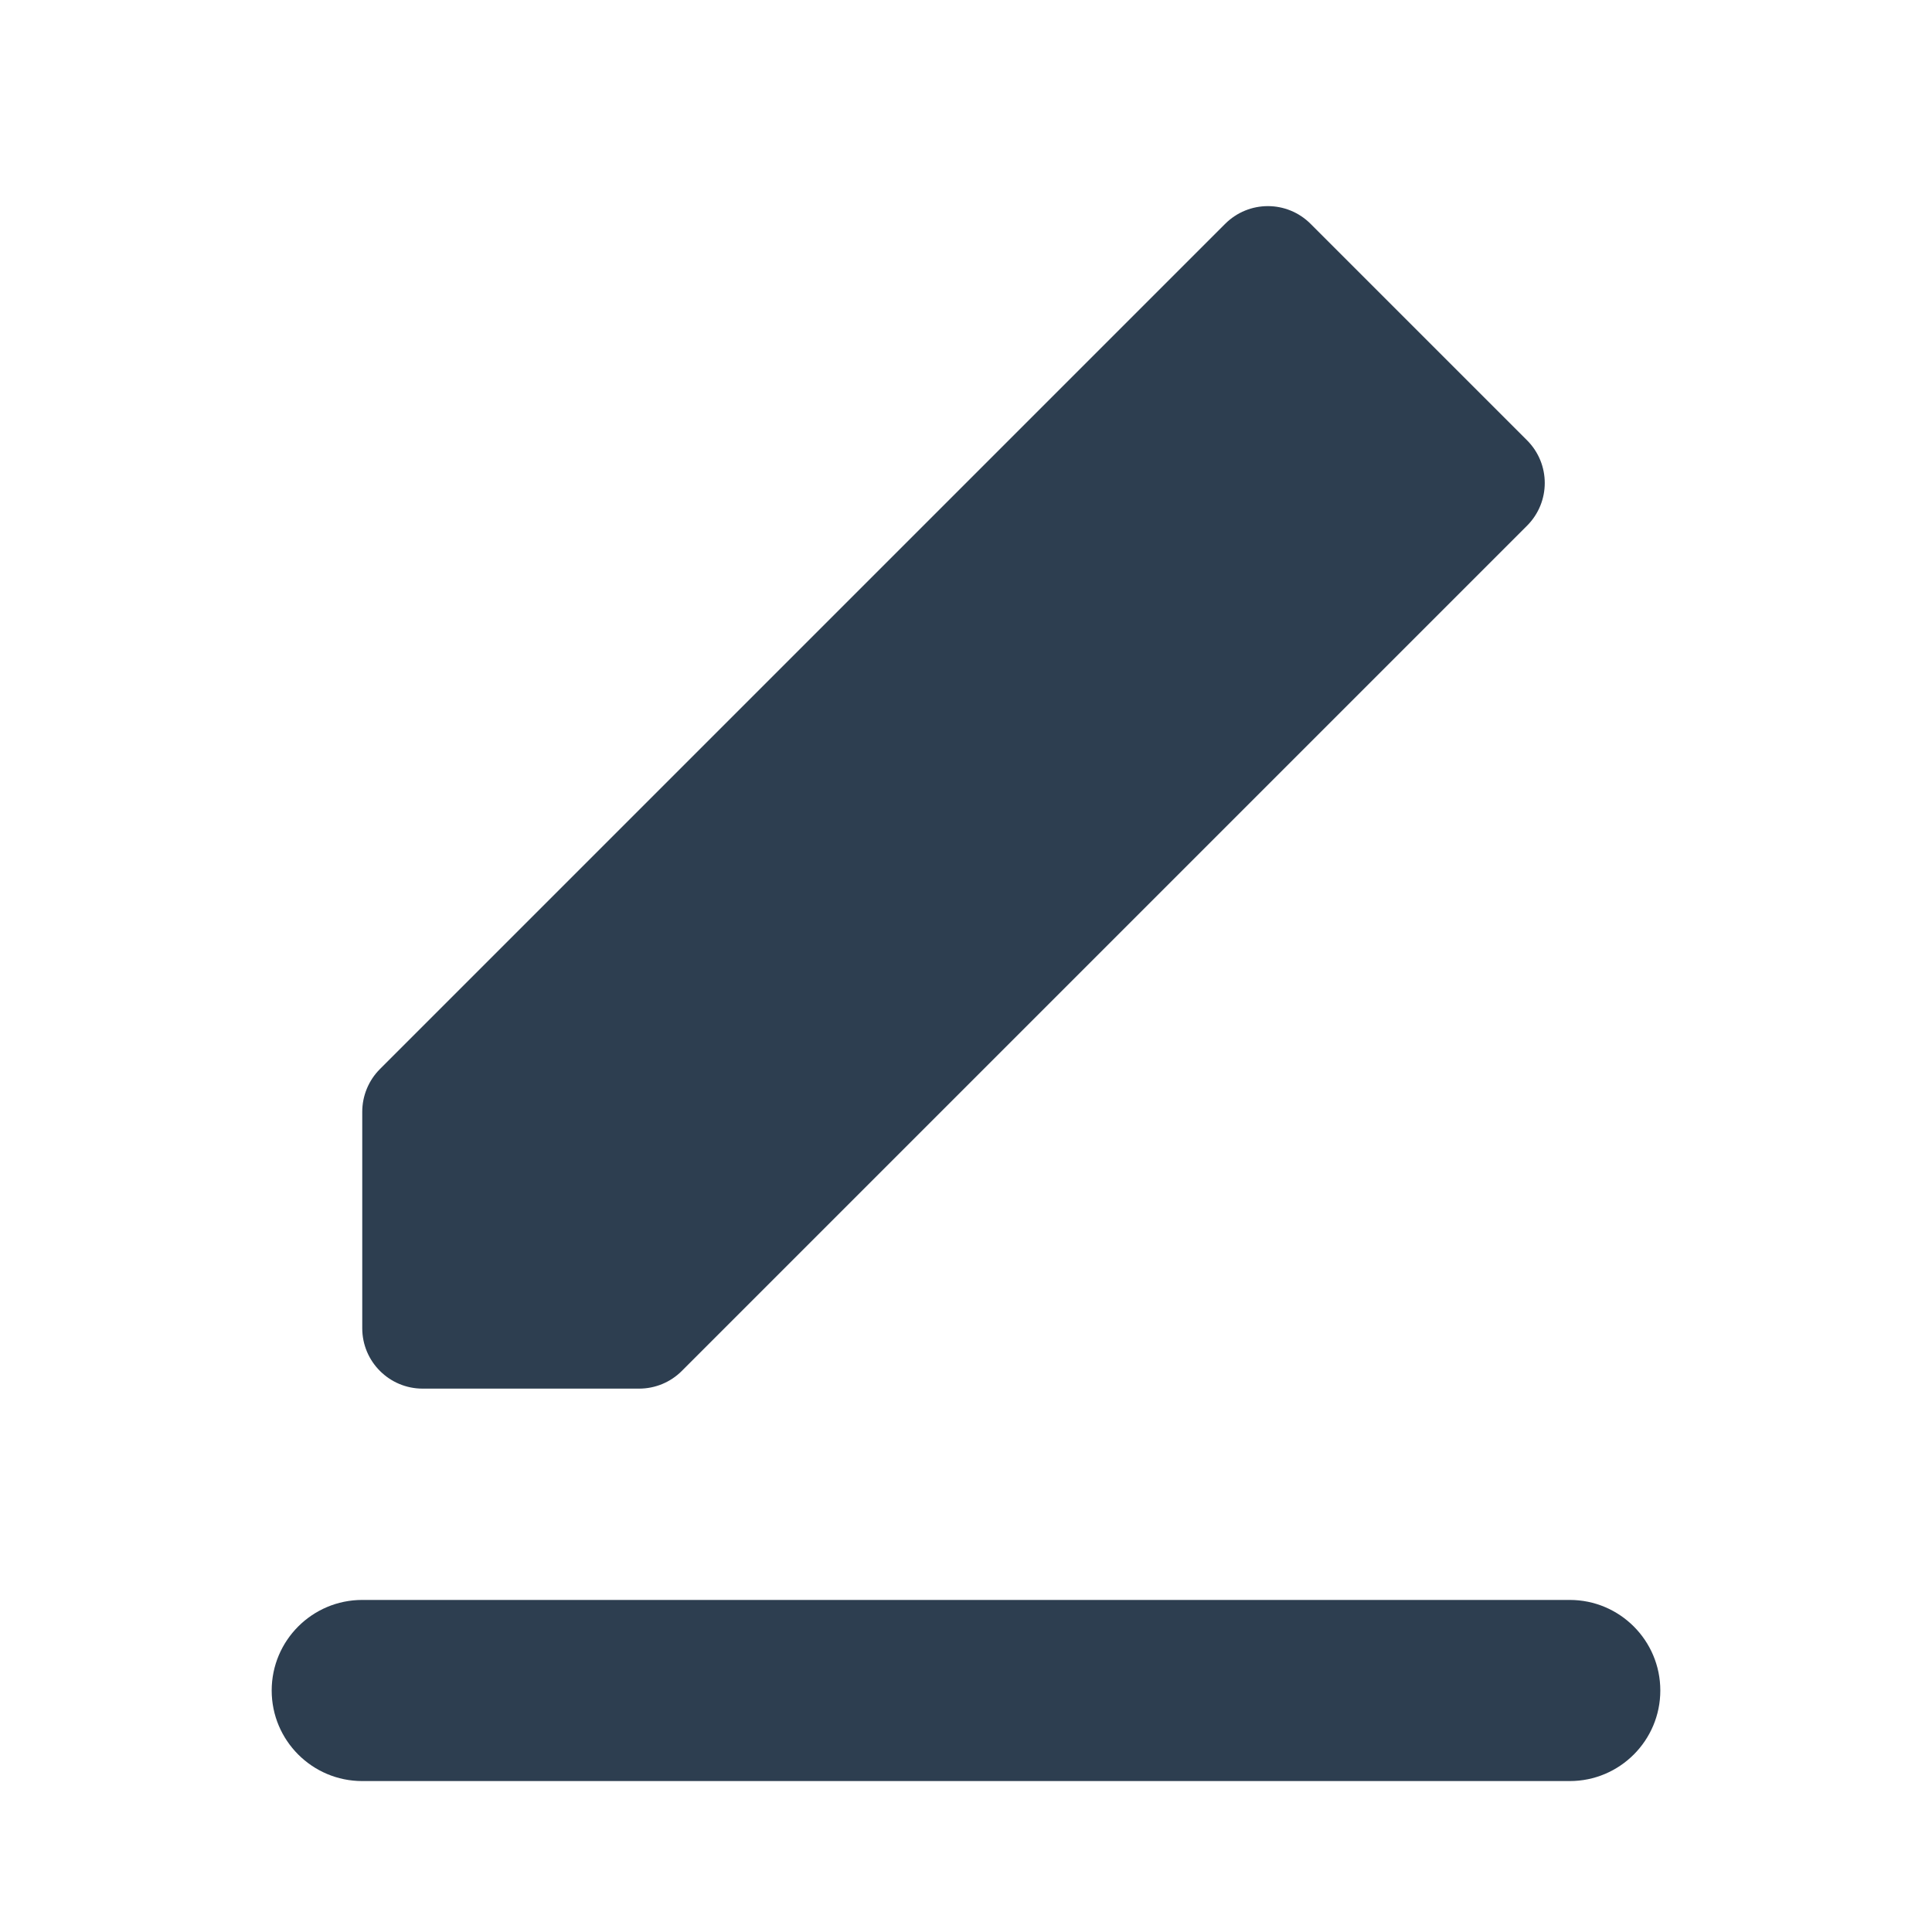
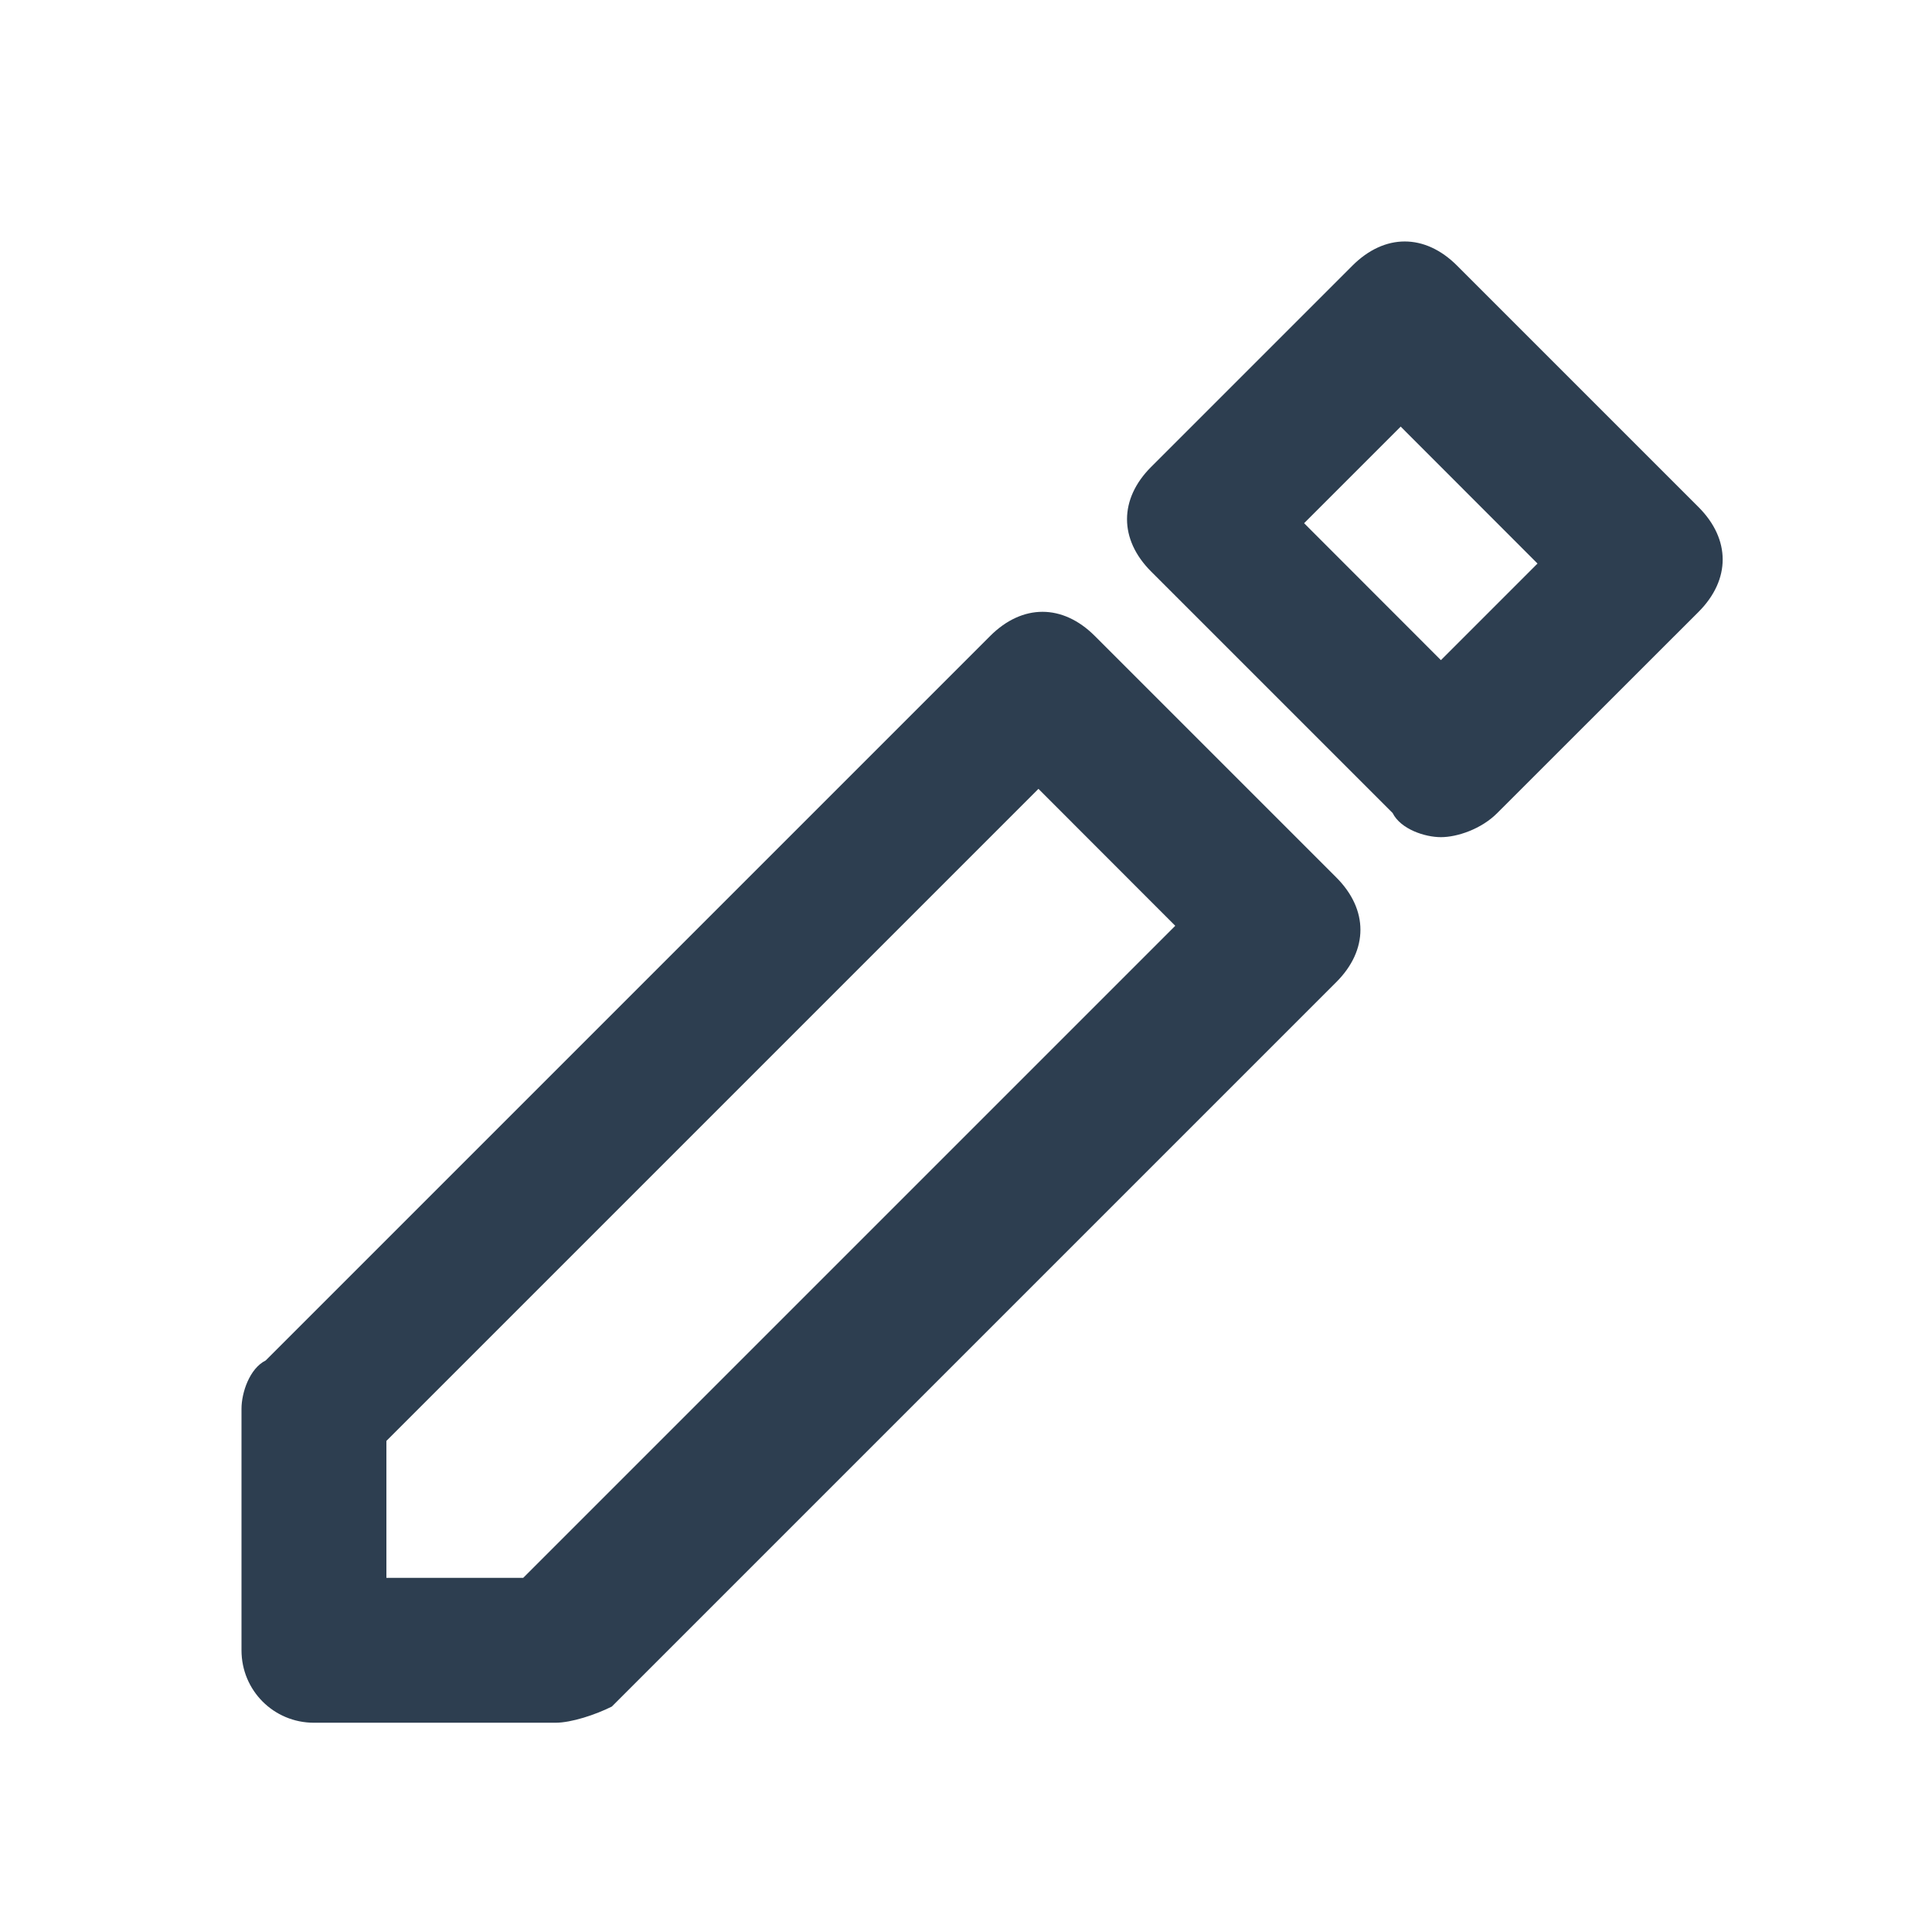
<svg xmlns="http://www.w3.org/2000/svg" width="16" height="16" viewBox="0 0 16 16" fill="none">
-   <path fill-rule="evenodd" clip-rule="evenodd" d="M3 11V9.207C3 9.075 3.053 8.947 3.146 8.854L10.146 1.854C10.342 1.658 10.658 1.658 10.854 1.854L12.646 3.646C12.842 3.842 12.842 4.158 12.646 4.354L5.646 11.354C5.553 11.447 5.426 11.5 5.293 11.5H3.5C3.224 11.5 3 11.276 3 11ZM3 13.25C2.586 13.25 2.25 13.586 2.25 14C2.25 14.414 2.586 14.75 3 14.75H13C13.414 14.75 13.75 14.414 13.75 14C13.75 13.586 13.414 13.25 13 13.25H3Z" fill="#2D3E50" />
+   <path d="M4.6 14.267H2.6C2.267 14.267 2 14 2 13.667V11.667C2 11.533 2.067 11.333 2.2 11.267L8.2 5.267C8.467 5 8.8 5 9.067 5.267L11.067 7.267C11.333 7.533 11.333 7.867 11.067 8.133L5.067 14.133C4.933 14.2 4.733 14.267 4.6 14.267ZM3.2 13.067H4.333L9.733 7.667L8.6 6.533L3.2 11.933V13.067Z" fill="#2D3E50" />
+   <path d="M11.933 6.933C11.8 6.933 11.6 6.867 11.533 6.733L9.533 4.733C9.267 4.467 9.267 4.133 9.533 3.867L11.2 2.2C11.467 1.933 11.8 1.933 12.067 2.2L14.067 4.2C14.333 4.467 14.333 4.8 14.067 5.067L12.4 6.733C12.267 6.867 12.067 6.933 11.933 6.933ZM10.8 4.333L11.933 5.467L12.733 4.667L11.6 3.533L10.8 4.333Z" fill="#2D3E50" />
</svg>
